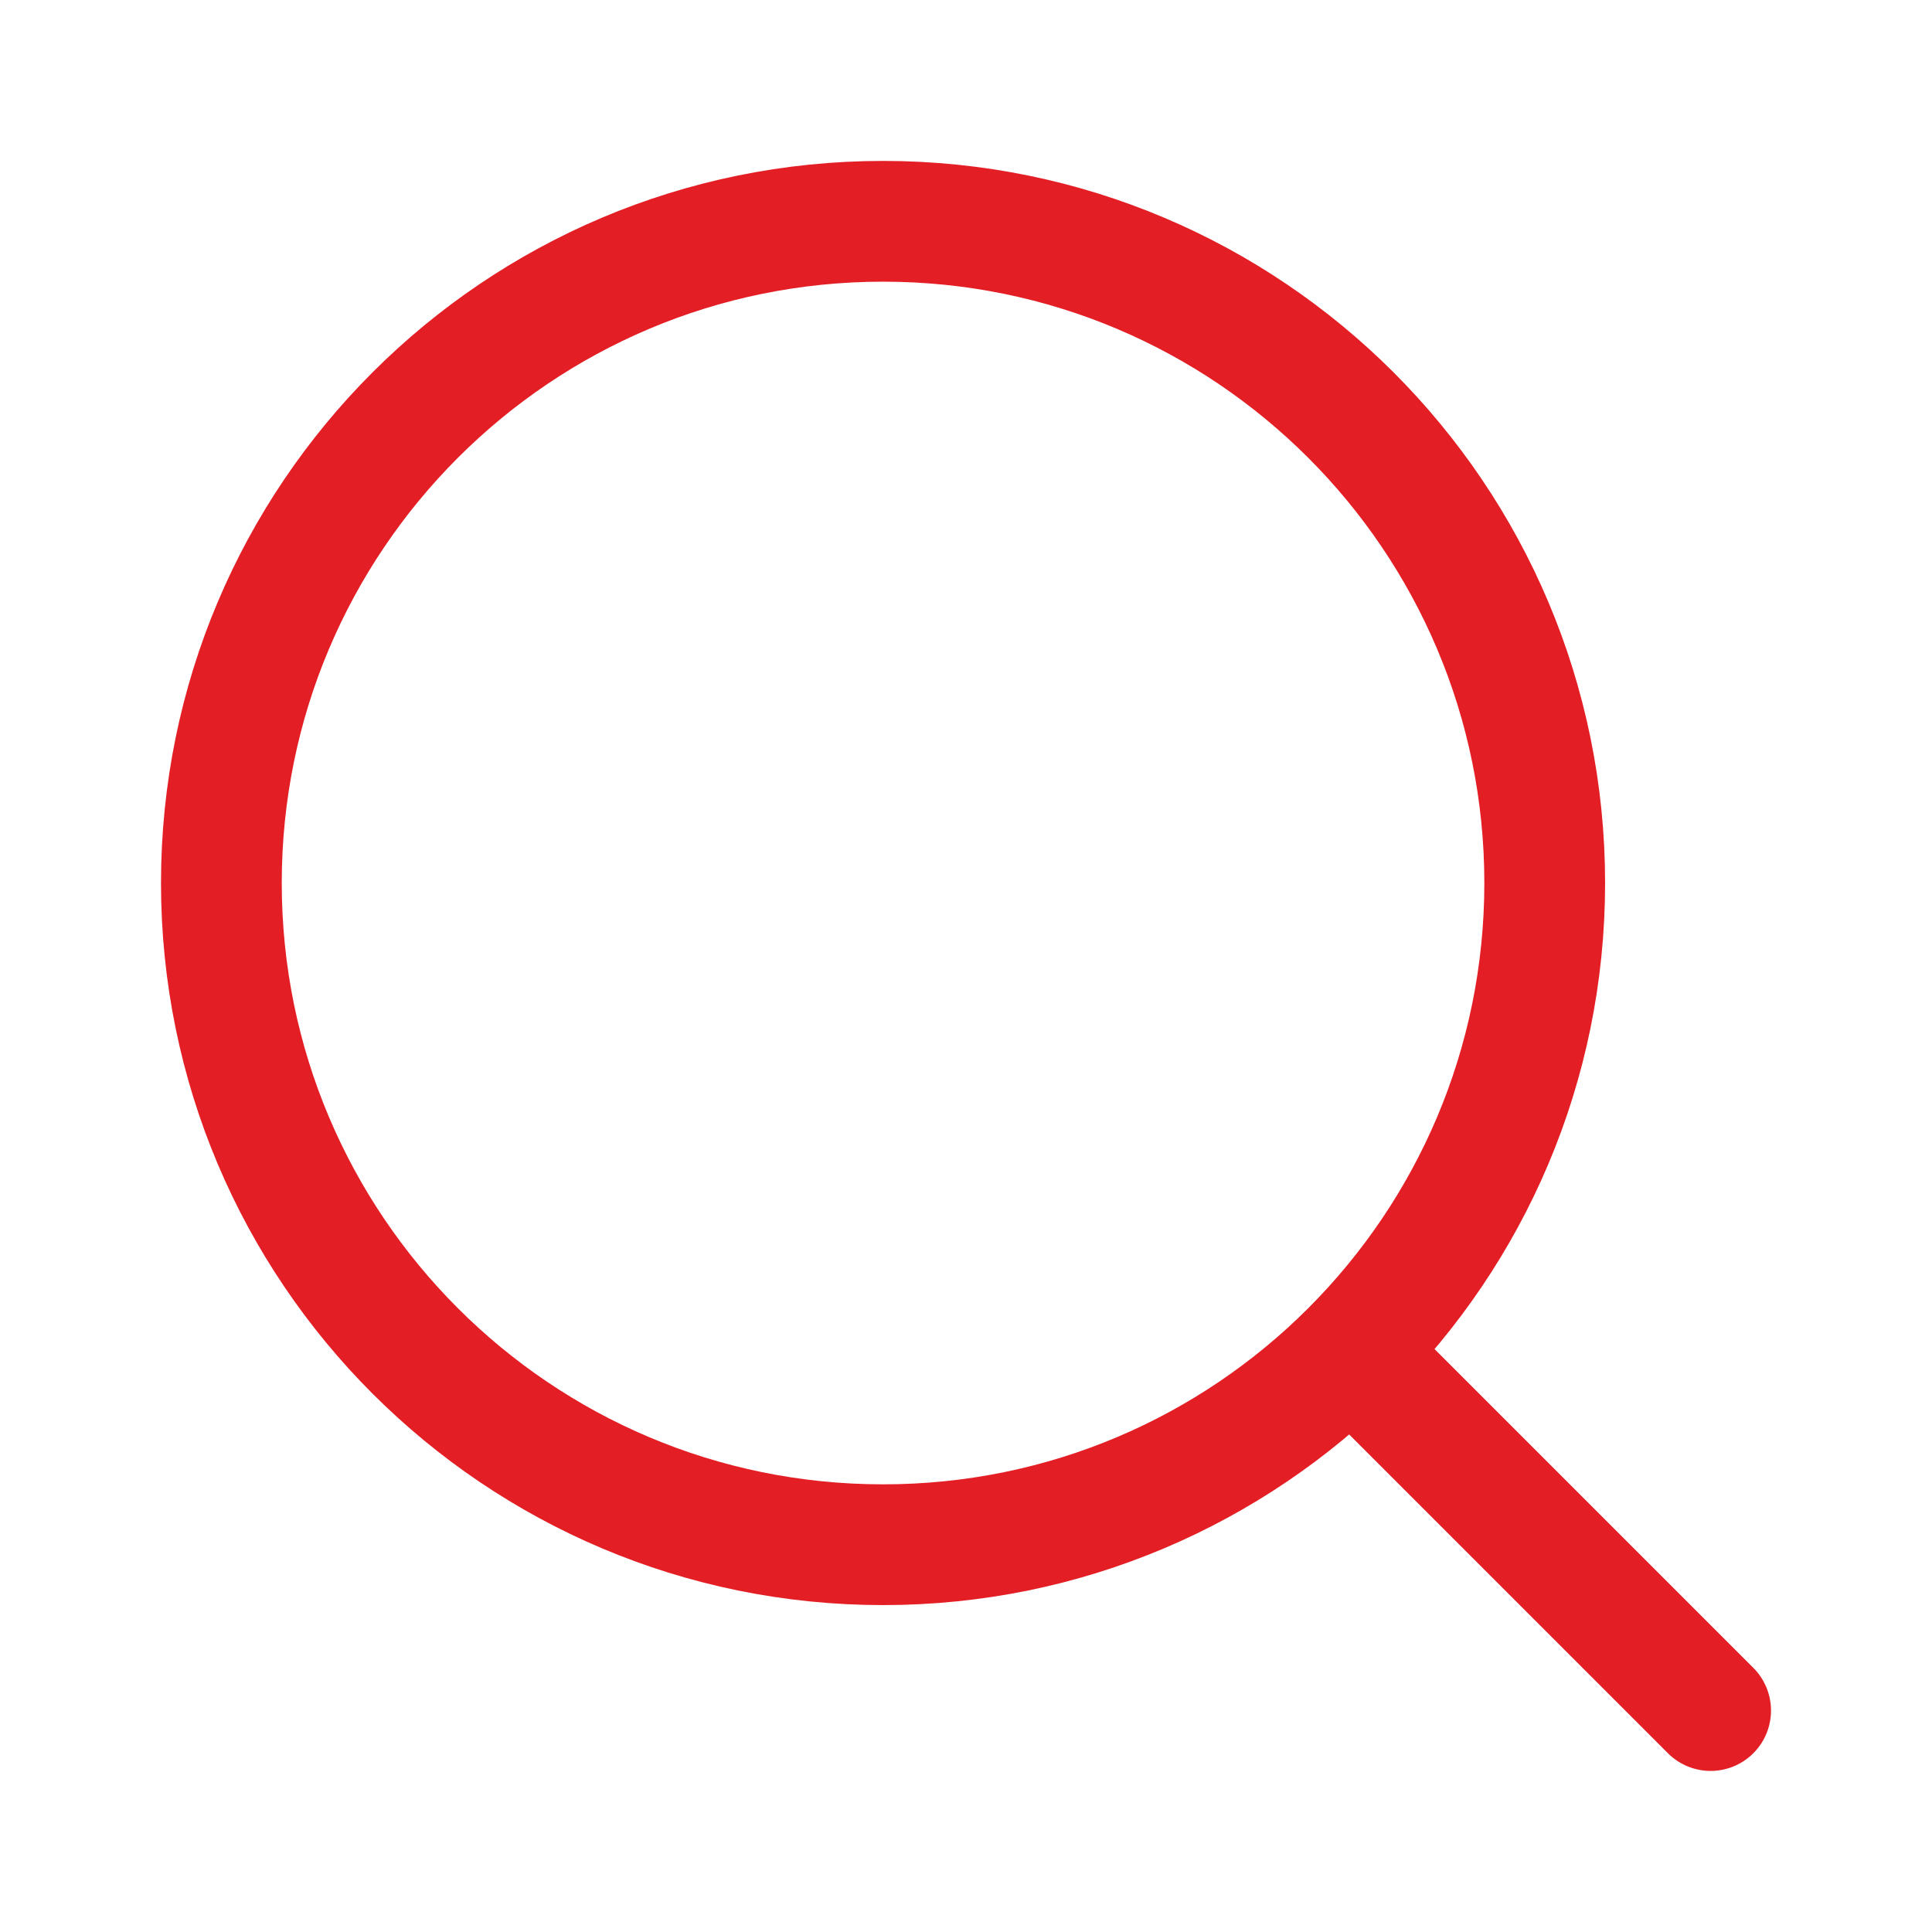
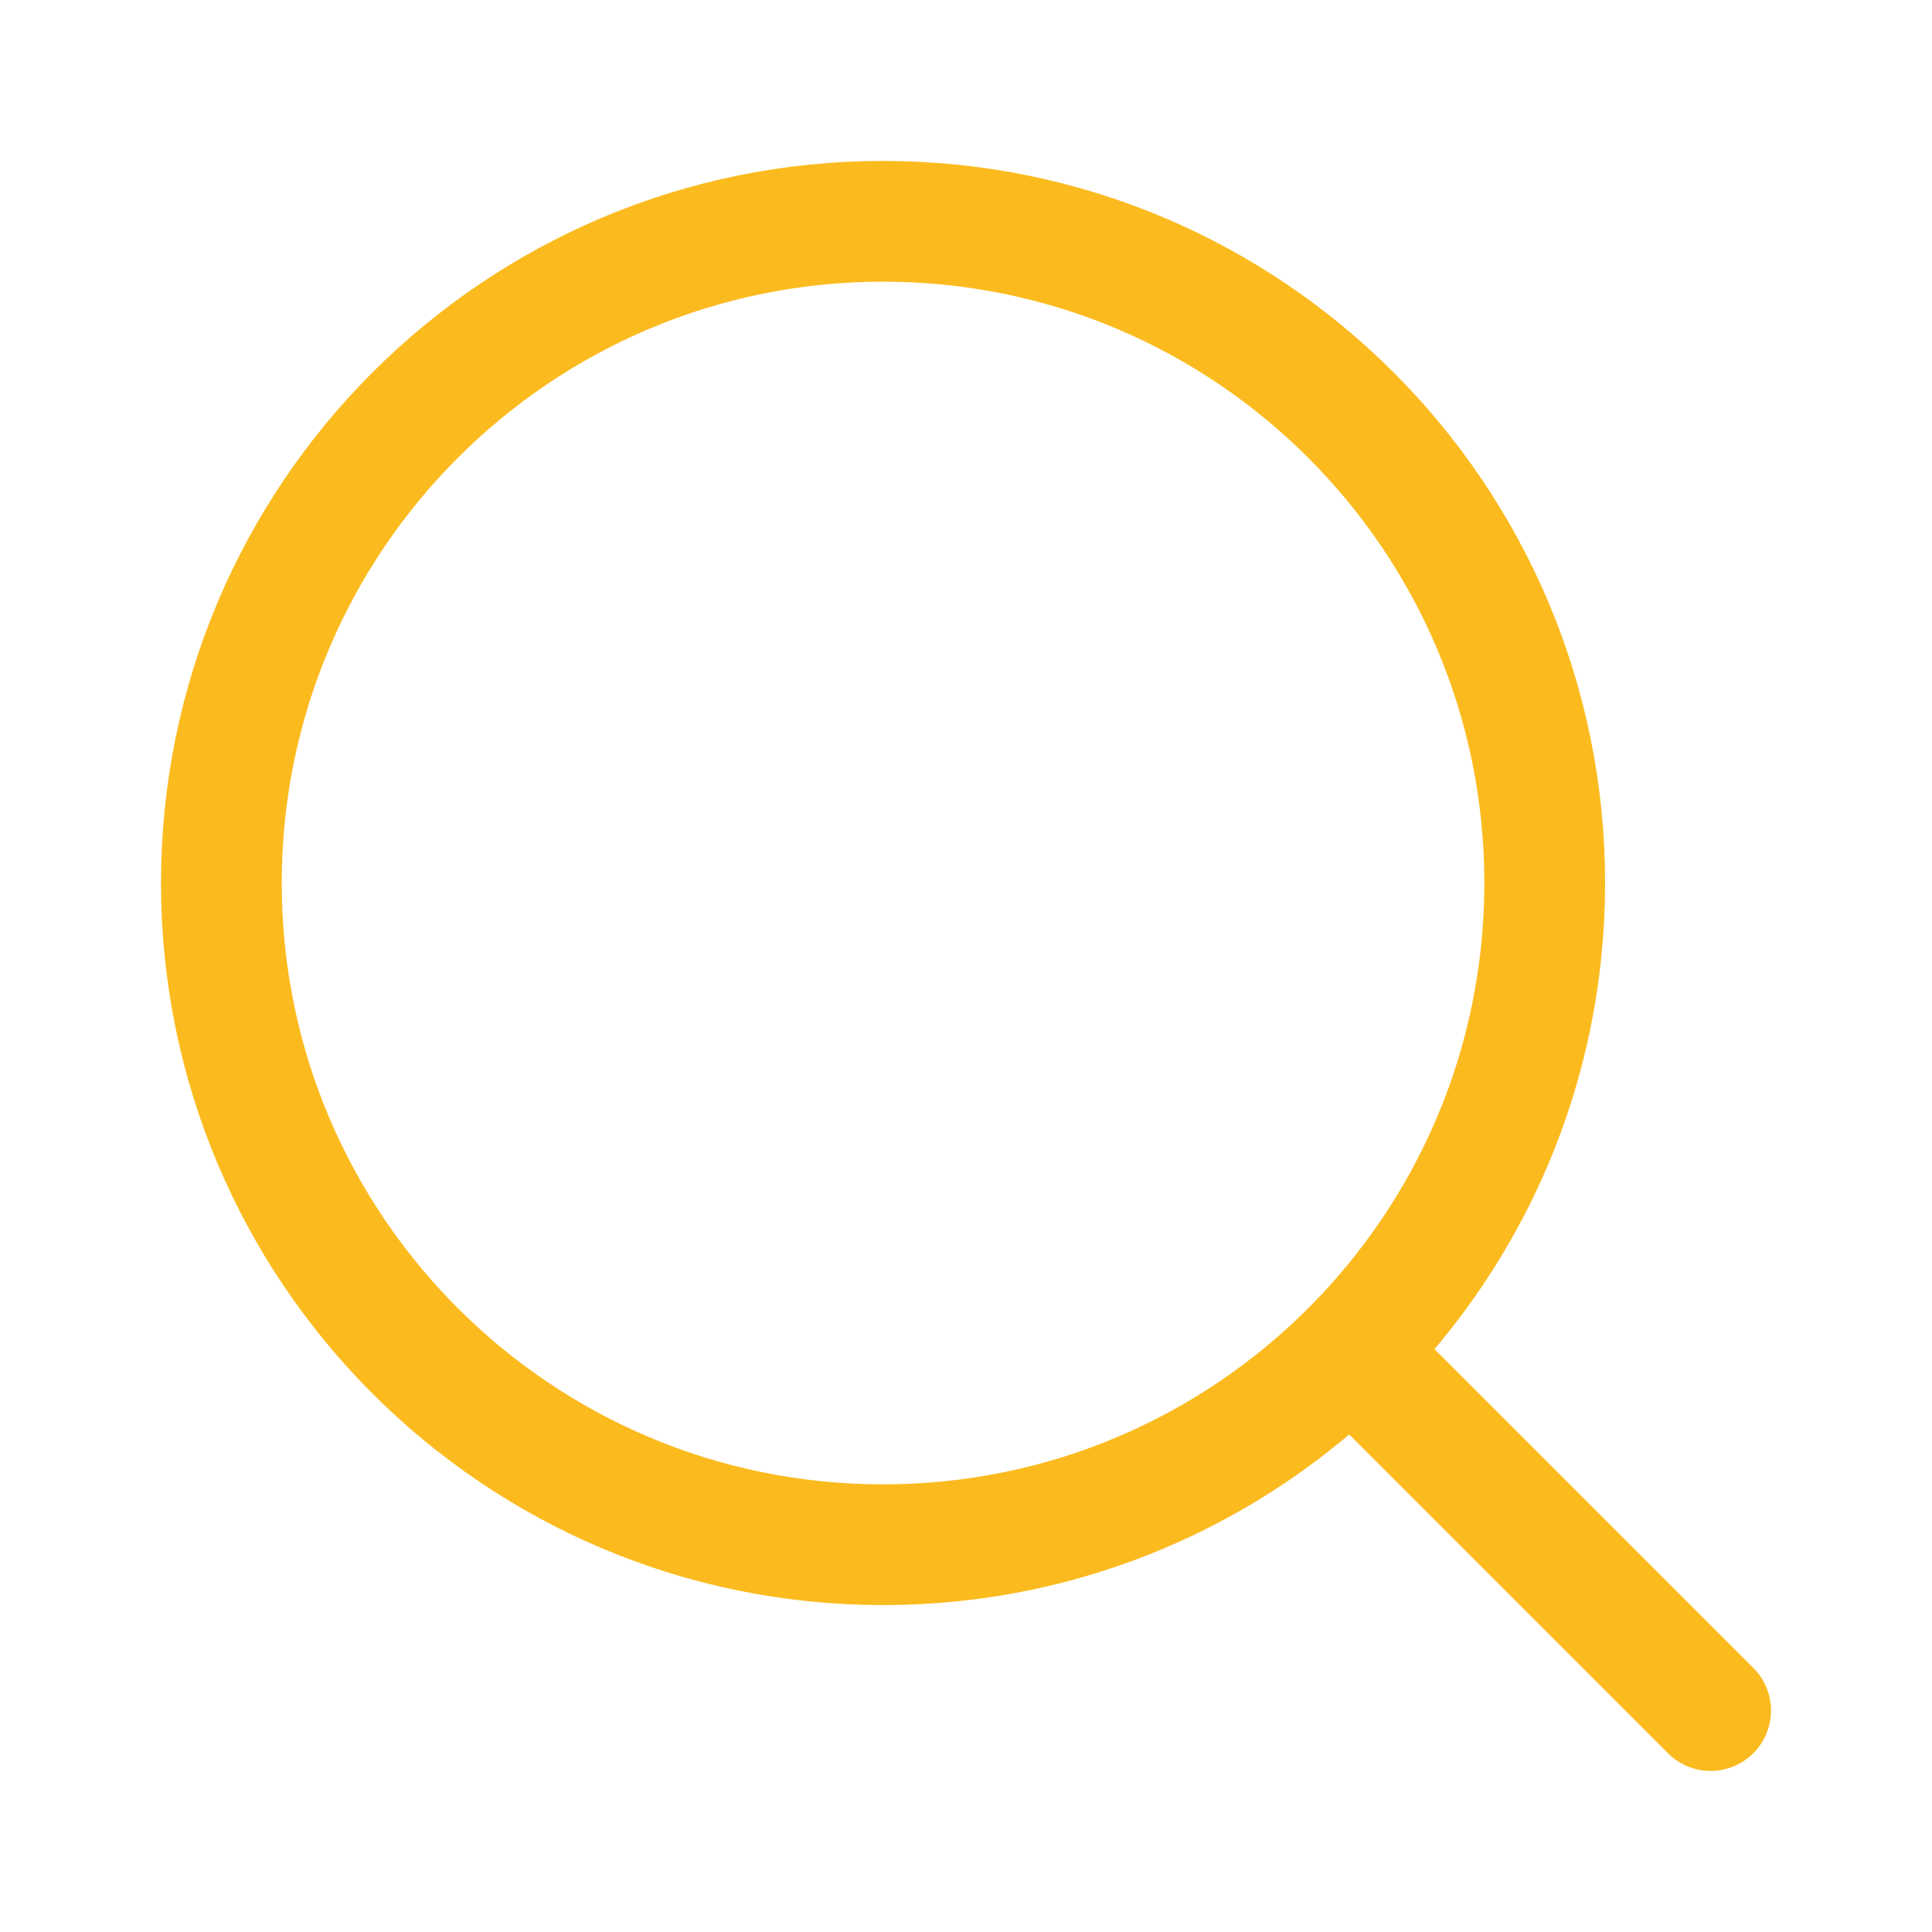
<svg xmlns="http://www.w3.org/2000/svg" width="24" height="24" viewBox="0 0 24 24" fill="none">
-   <path d="M10.97 19.189C6.43 19.189 2.75 15.509 2.75 10.969C2.75 6.429 6.43 2.749 10.97 2.749C15.509 2.749 19.189 6.429 19.189 10.969C19.189 15.509 15.509 19.189 10.97 19.189Z" stroke="#E31E24" stroke-width="1.5" stroke-linecap="round" stroke-linejoin="round" />
-   <path d="M21.25 21.249L17.14 17.139" stroke="#E31E24" stroke-width="1.5" stroke-linecap="round" stroke-linejoin="round" />
+   <path d="M10.97 19.189C6.43 19.189 2.75 15.509 2.75 10.969C2.75 6.429 6.43 2.749 10.97 2.749C15.509 2.749 19.189 6.429 19.189 10.969C19.189 15.509 15.509 19.189 10.97 19.189Z" stroke="#FBBB1F" stroke-width="1.5" stroke-linecap="round" stroke-linejoin="round" />
+   <path d="M21.25 21.249L17.14 17.139" stroke="#FBBB1F" stroke-width="1.5" stroke-linecap="round" stroke-linejoin="round" />
</svg>
